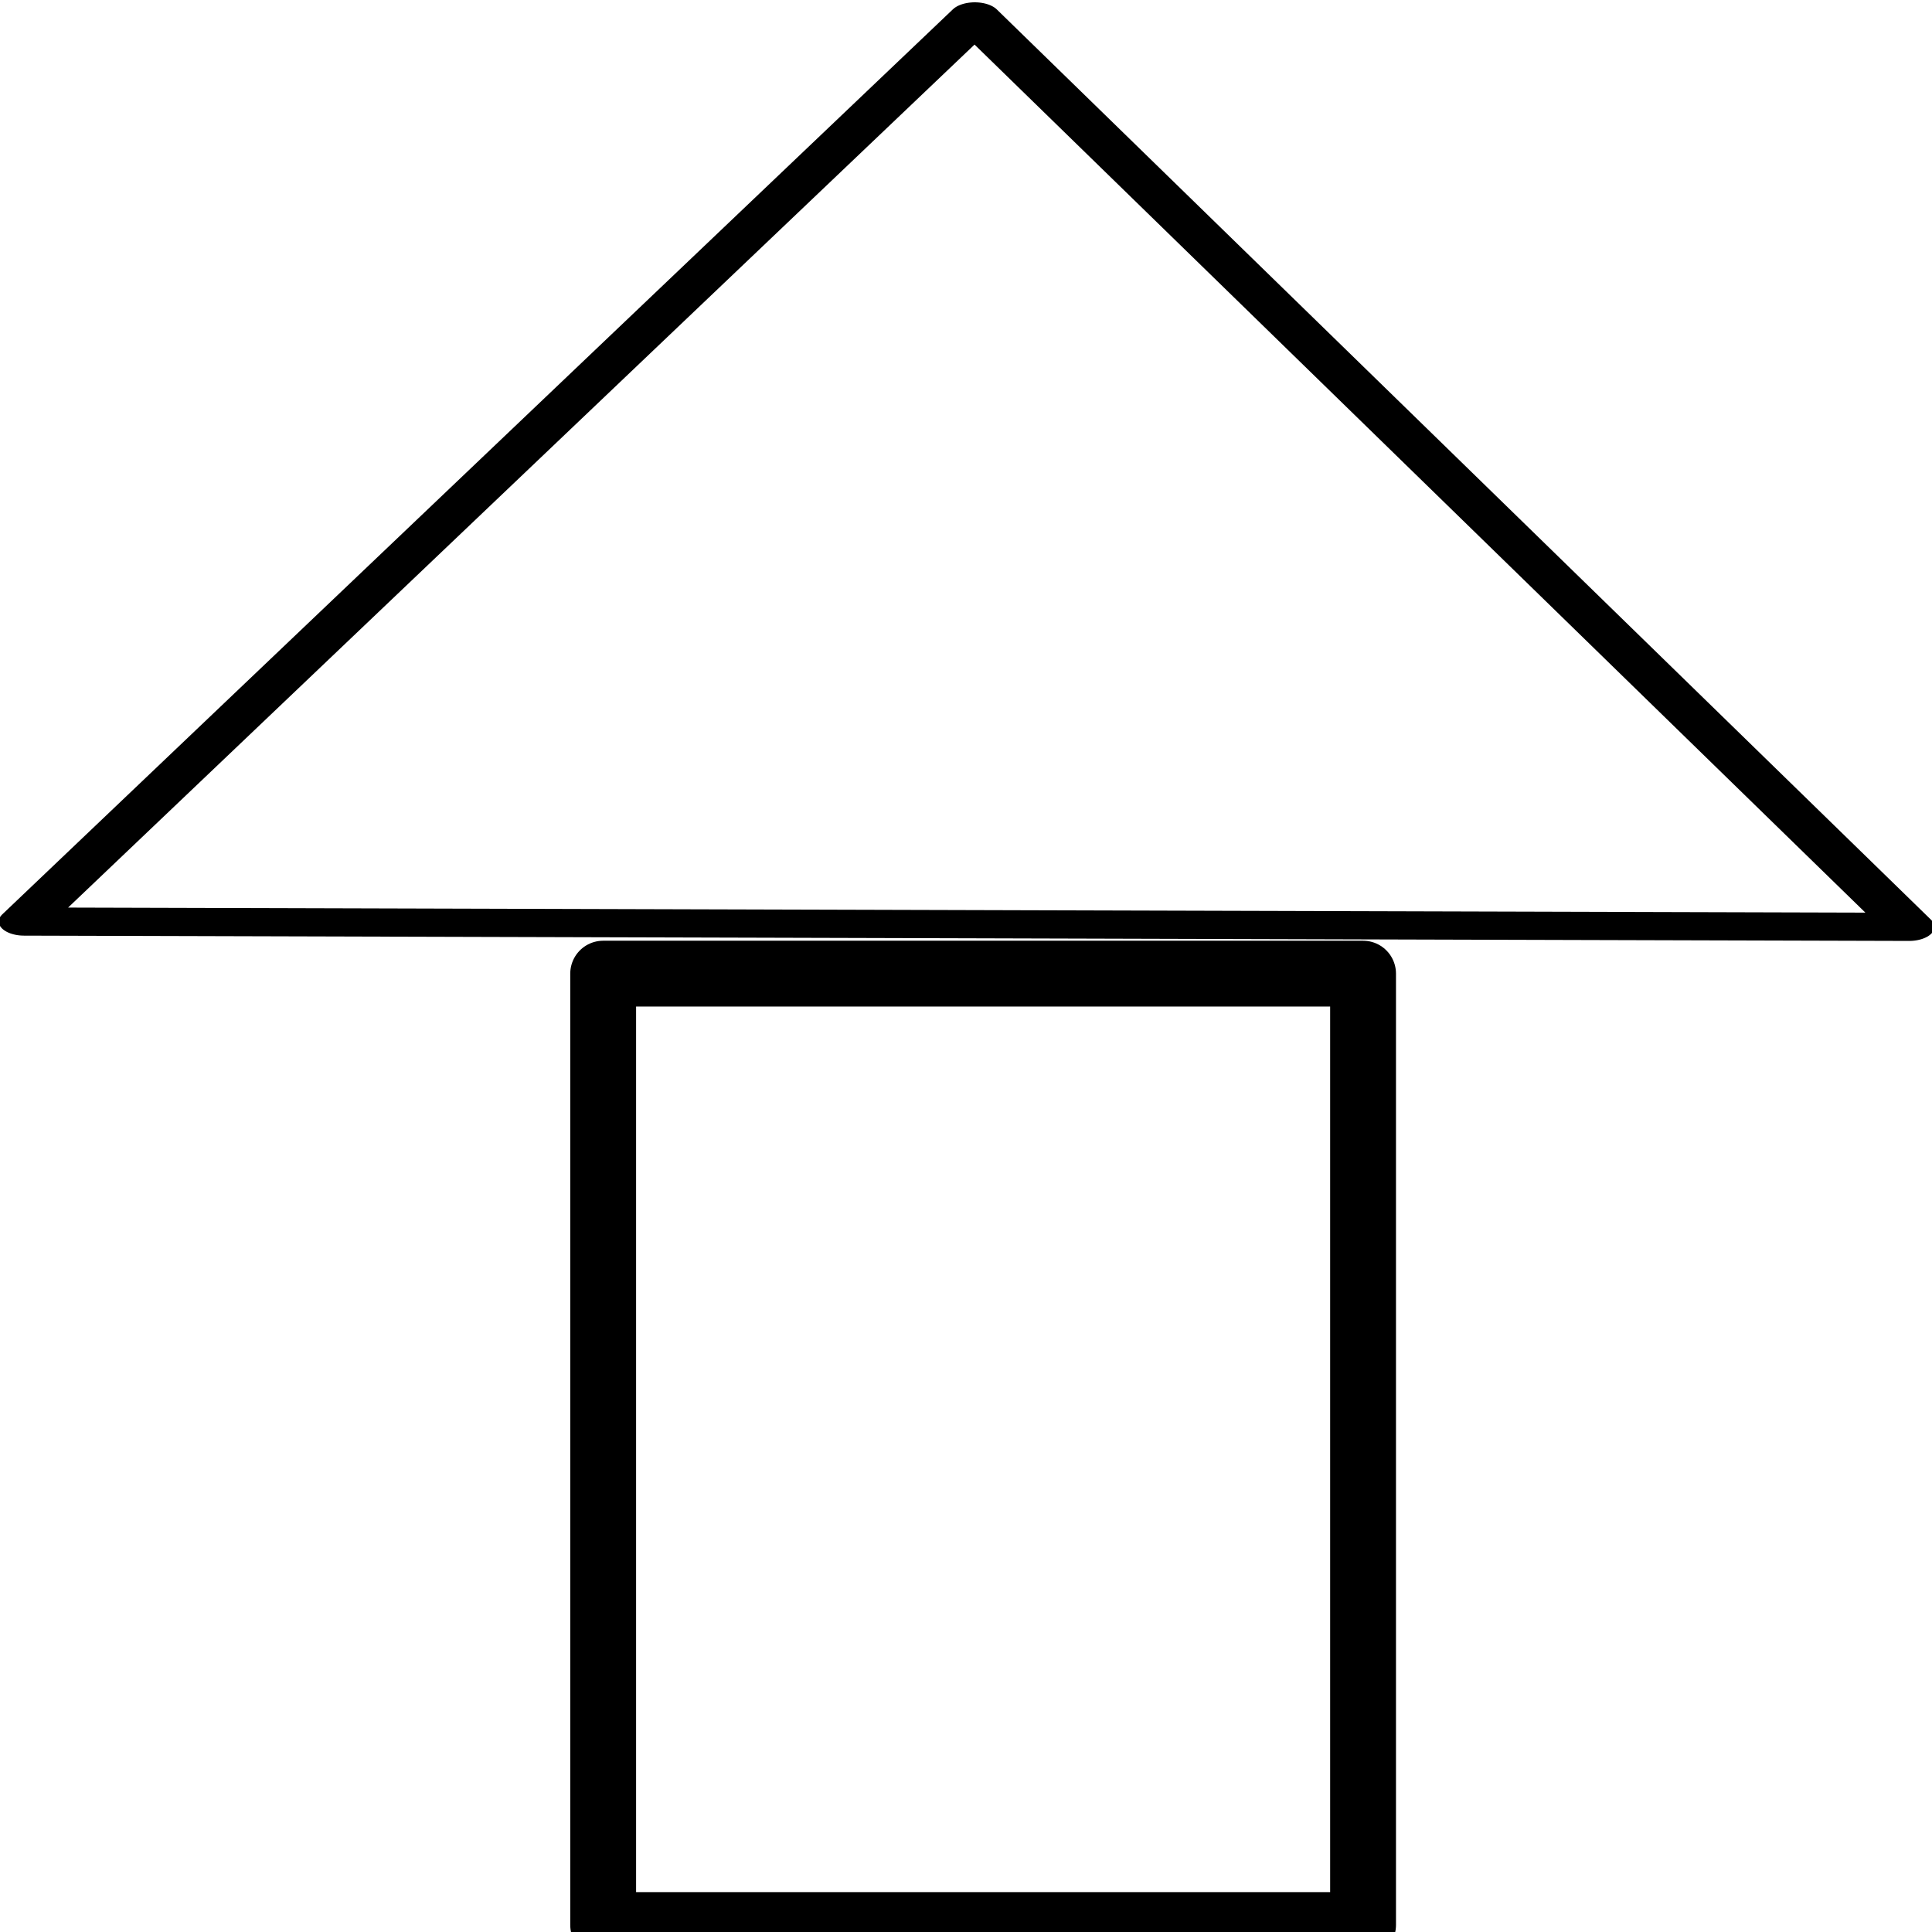
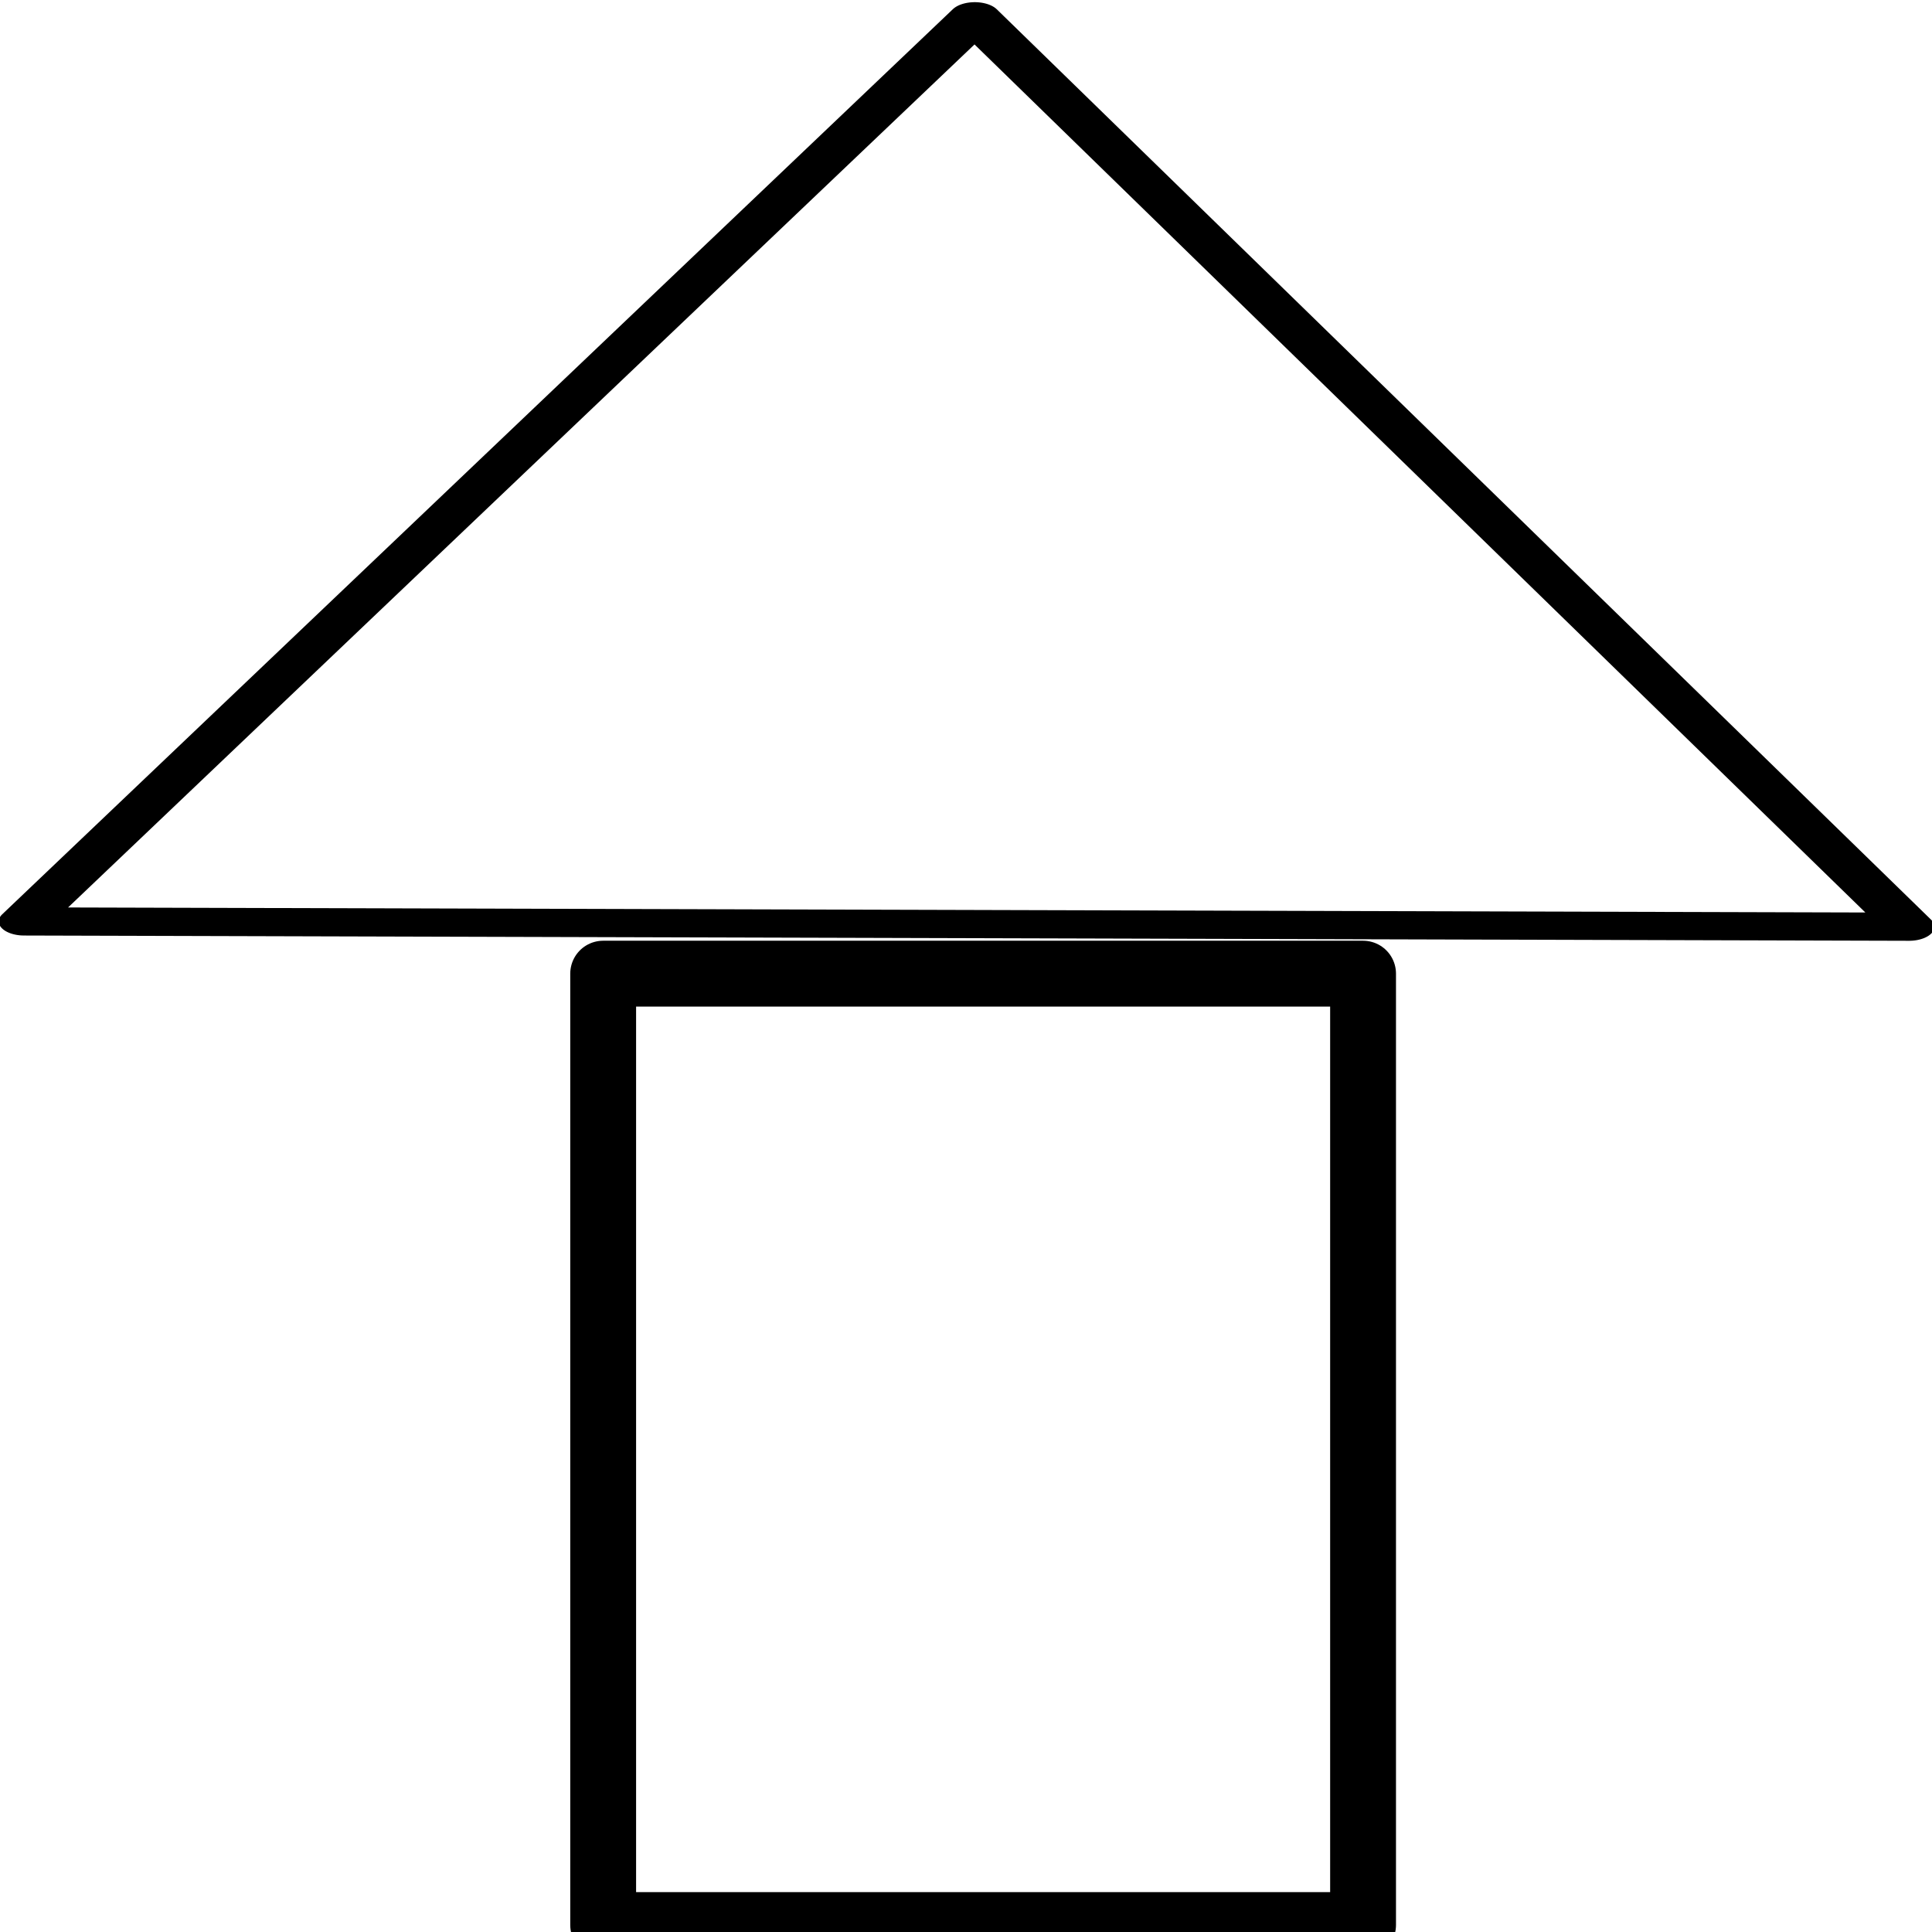
- <svg xmlns="http://www.w3.org/2000/svg" width="25" height="25" viewBox="0 0 25 25" id="svg2">
-   <g id="layer1" transform="translate(0 -1027.362)" fill="none" stroke="#000" stroke-linejoin="round">
-     <path id="rect4138" stroke-width=".852" d="M7.805 1039.961h9.833v12.311H7.805z" />
-     <path id="path4140" d="M1.806 1035.62l-37.205-.188 18.764-32.126z" transform="matrix(.65562 0 0 .36458 23.52 661.789)" />
+ <svg xmlns="http://www.w3.org/2000/svg" width="25" height="25" viewBox="0 0 25 25" id="svg2" version="1.1">
+   <defs id="defs4" />
+   <g id="layer1" transform="translate(0,-1027.362)">
+     <rect style="opacity:1;fill:none;fill-opacity:1;fill-rule:nonzero;stroke:#000000;stroke-width:0.852;stroke-linecap:butt;stroke-linejoin:round;stroke-miterlimit:4;stroke-dasharray:none;stroke-dashoffset:0;stroke-opacity:1" id="rect4138" width="9.833" height="12.311" x="7.805" y="1039.961" />
+     <path style="opacity:1;fill:none;fill-opacity:1;fill-rule:nonzero;stroke:#000000;stroke-width:1;stroke-linecap:butt;stroke-linejoin:round;stroke-miterlimit:4;stroke-dasharray:none;stroke-dashoffset:0;stroke-opacity:1" id="path4140" d="m 1.806,1035.619 -37.205,-0.187 18.764,-32.127 z" transform="matrix(0.6556188,0,0,0.3645789,23.51969,661.7887)" />
  </g>
</svg>
